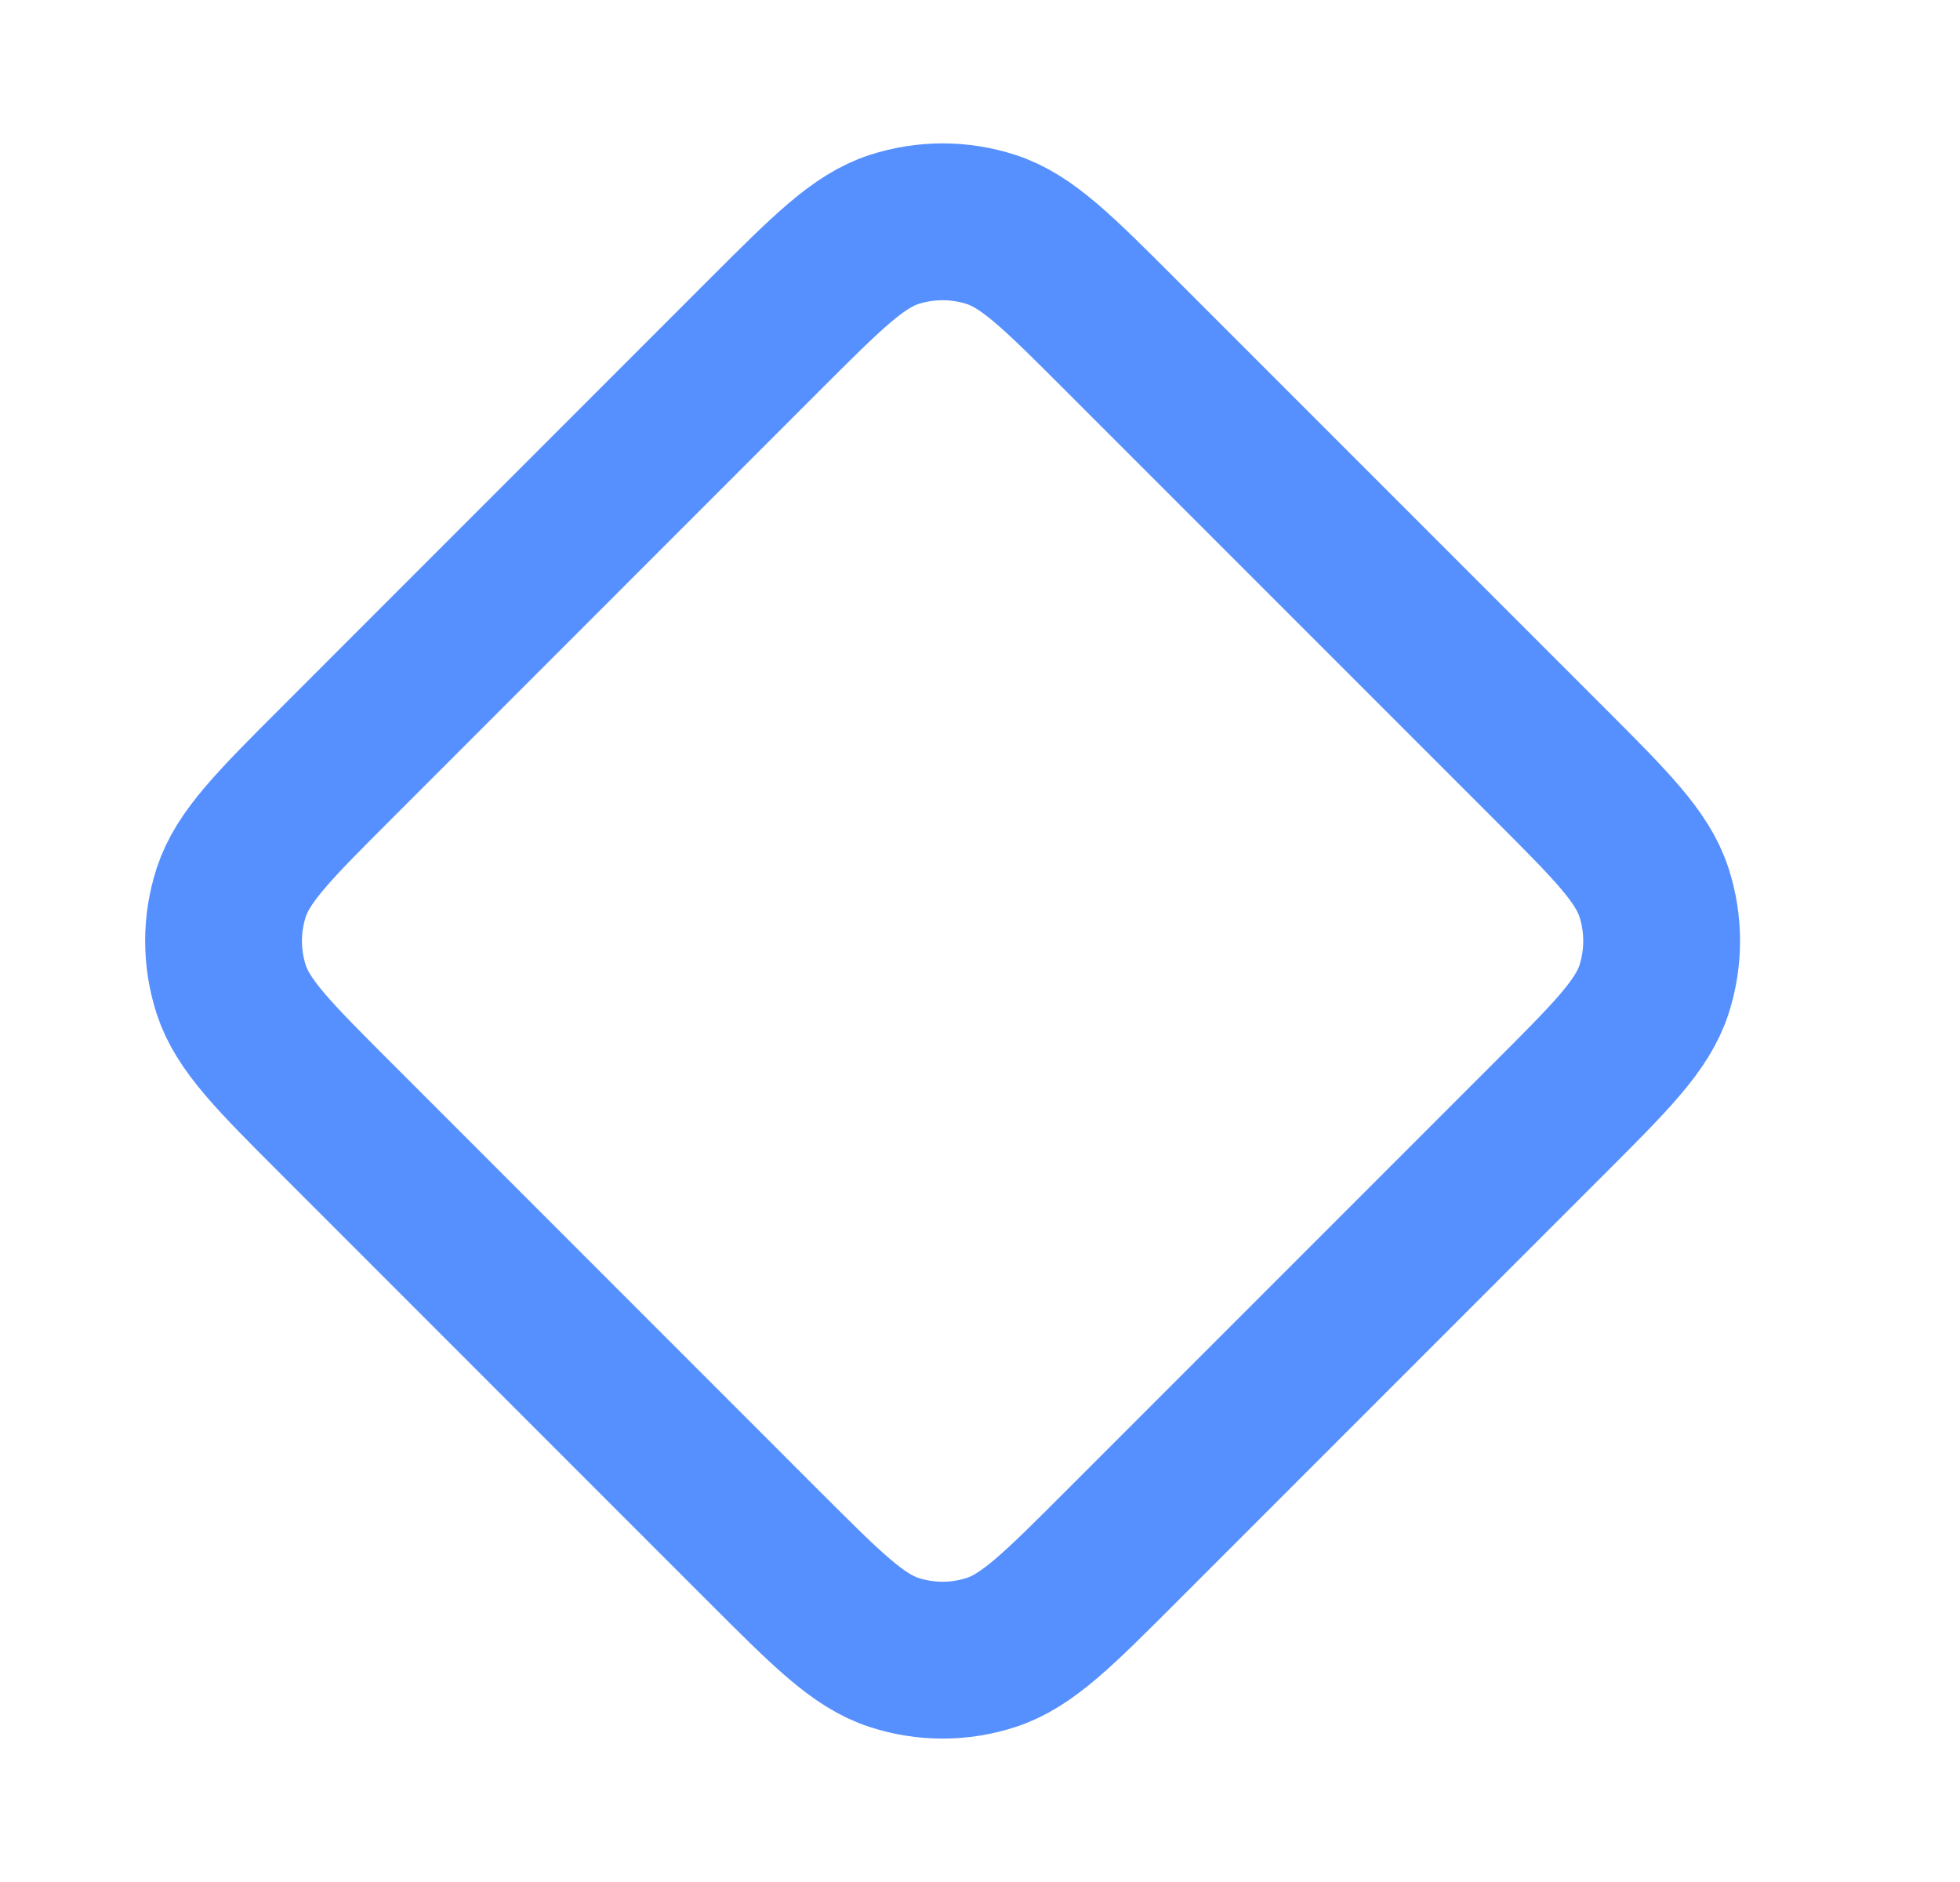
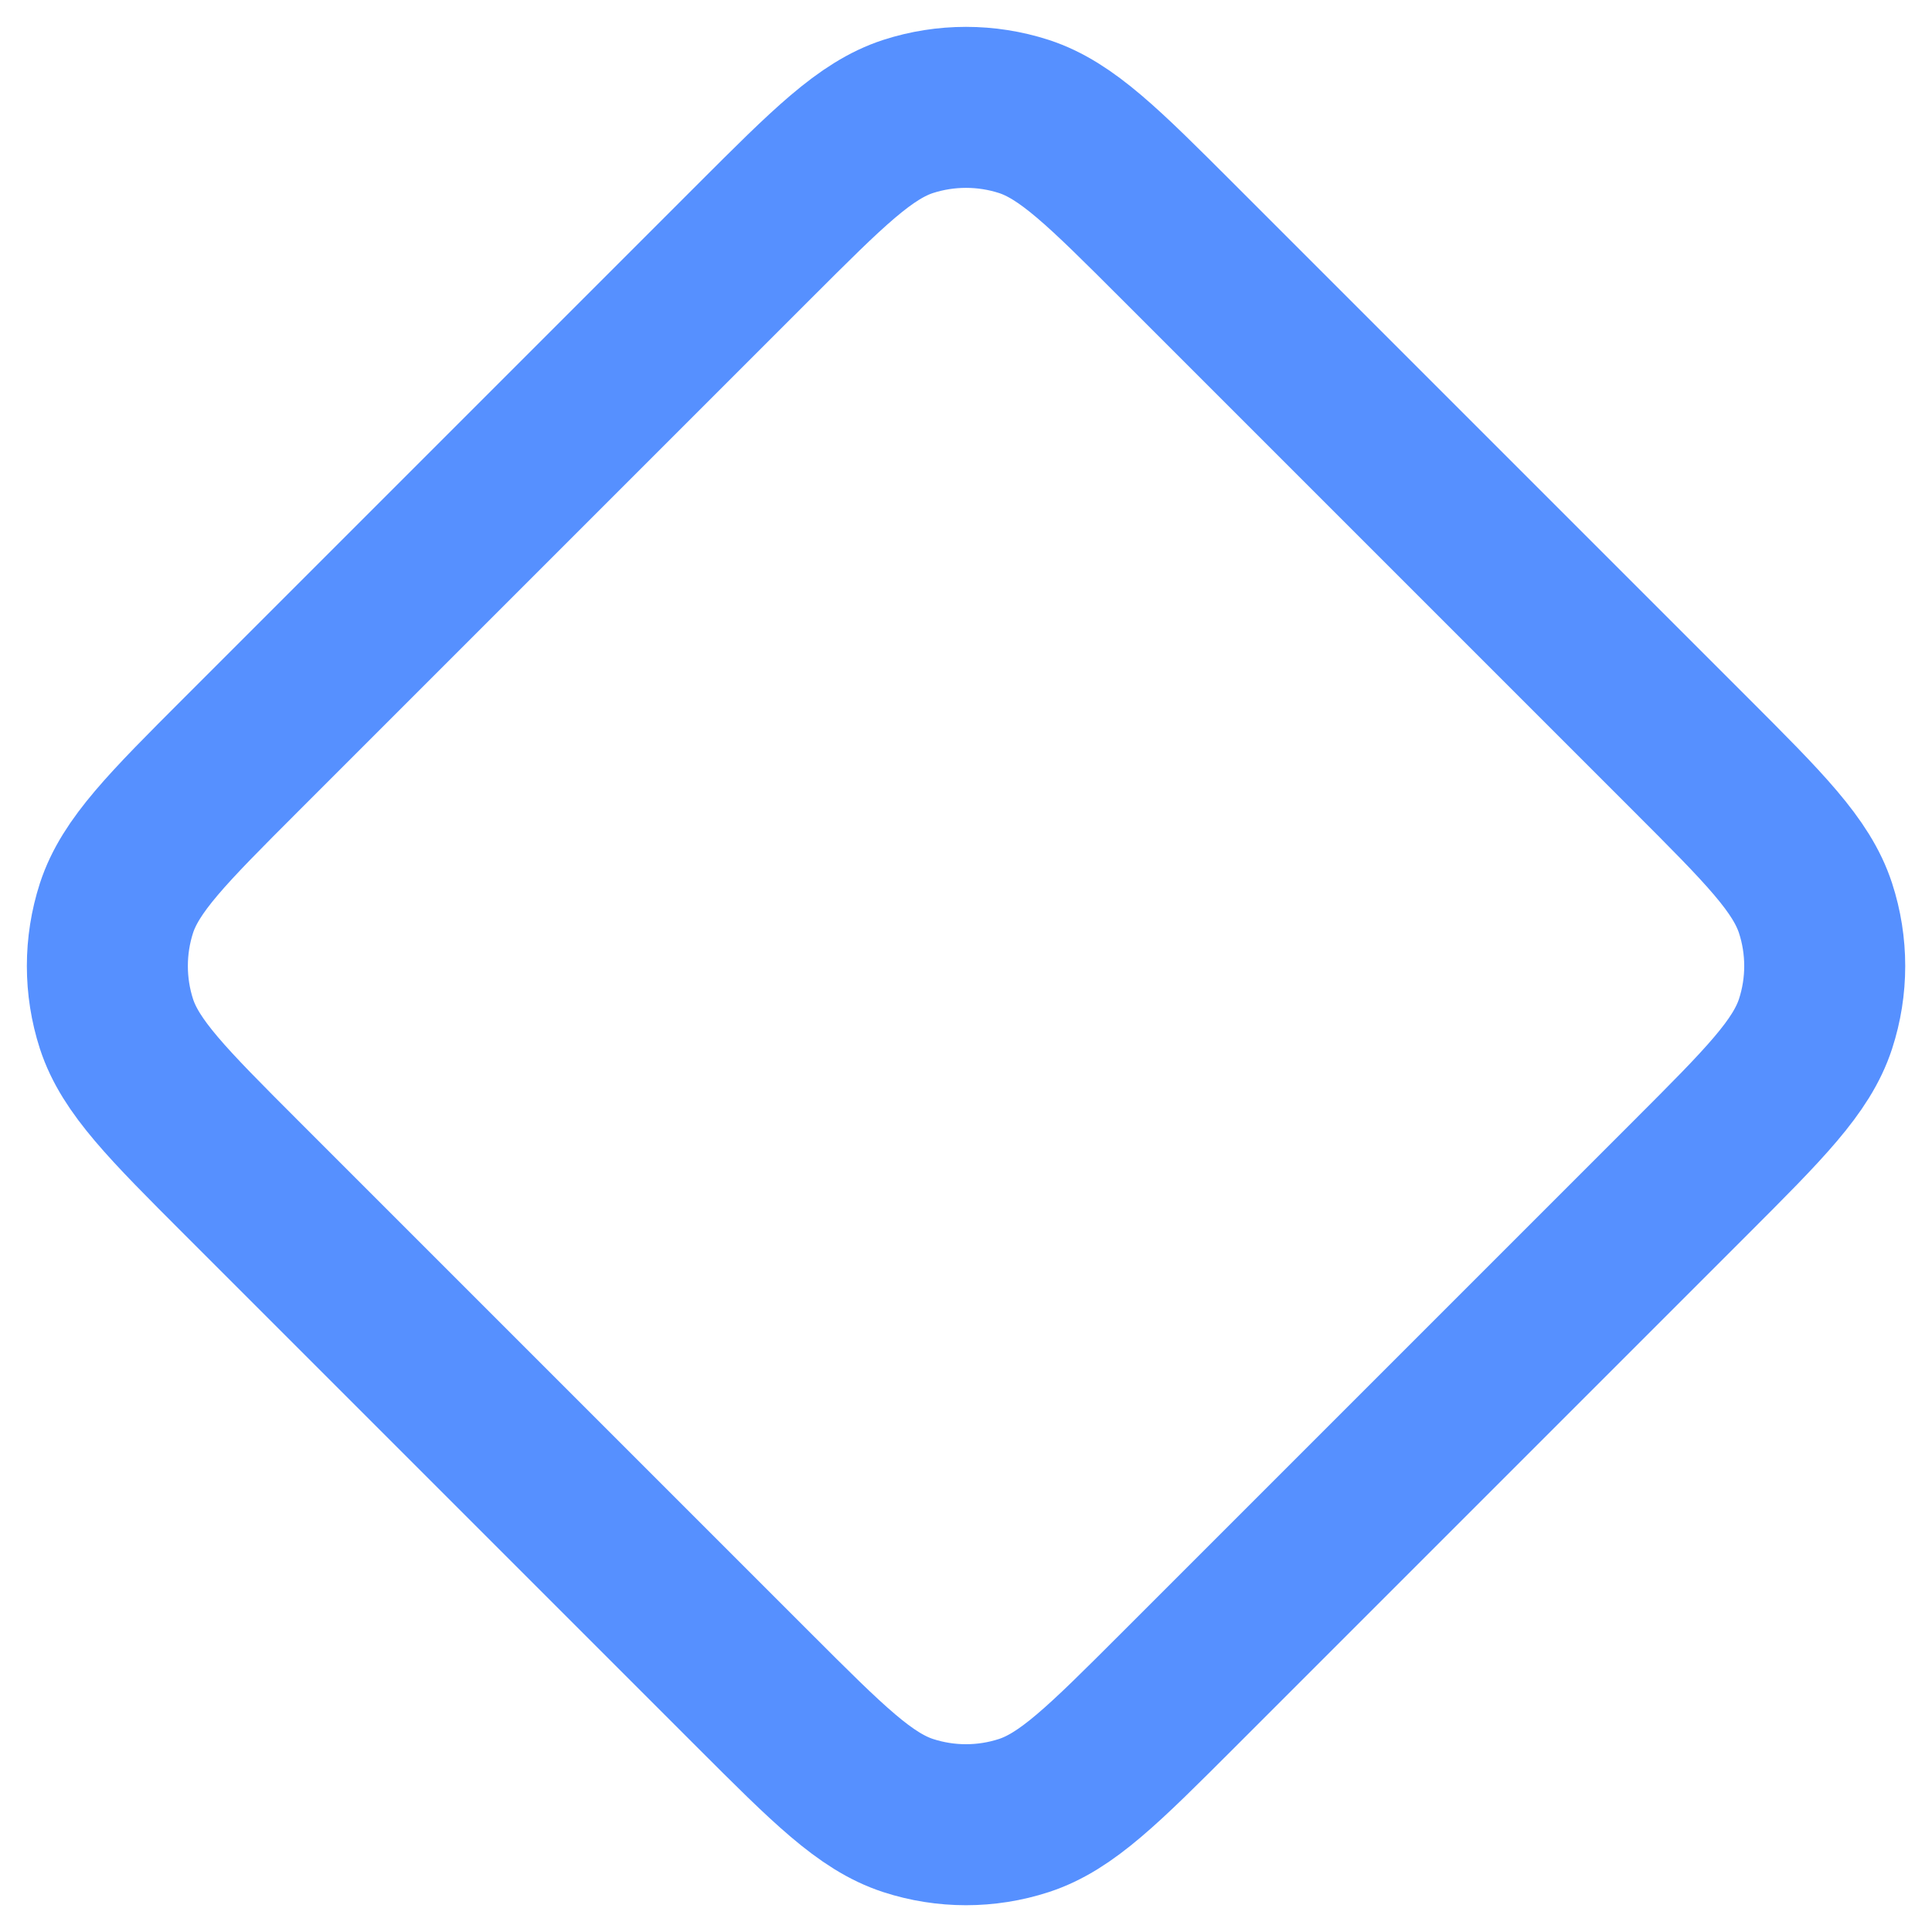
- <svg xmlns="http://www.w3.org/2000/svg" width="25" height="24" viewBox="0 0 25 24" fill="none">
-   <path d="M4.286 14.262C3.494 13.47 3.098 13.075 2.949 12.618C2.819 12.216 2.819 11.783 2.949 11.382C3.098 10.925 3.494 10.529 4.286 9.737L9.76 4.262C10.553 3.47 10.948 3.074 11.405 2.926C11.807 2.796 12.24 2.796 12.641 2.926C13.098 3.074 13.494 3.47 14.286 4.262L19.761 9.737C20.553 10.529 20.949 10.925 21.097 11.382C21.227 11.783 21.227 12.216 21.097 12.618C20.949 13.075 20.553 13.47 19.761 14.262L14.286 19.737C13.494 20.529 13.098 20.925 12.641 21.073C12.24 21.204 11.807 21.204 11.405 21.073C10.948 20.925 10.553 20.529 9.76 19.737L4.286 14.262Z" stroke="#5690FF" stroke-width="2" stroke-linecap="round" stroke-linejoin="round" />
+ <svg xmlns="http://www.w3.org/2000/svg" width="18" height="18" viewBox="0 0 18 18" fill="none">
+   <path d="M2.251 10.974C1.56 10.283 1.215 9.937 1.085 9.539C0.972 9.189 0.972 8.811 1.085 8.461C1.215 8.063 1.56 7.717 2.251 7.026L7.026 2.251C7.717 1.56 8.063 1.215 8.461 1.085C8.811 0.972 9.189 0.972 9.539 1.085C9.937 1.215 10.283 1.56 10.974 2.251L15.749 7.026C16.44 7.717 16.785 8.063 16.915 8.461C17.029 8.811 17.029 9.189 16.915 9.539C16.785 9.937 16.44 10.283 15.749 10.974L10.974 15.749C10.283 16.44 9.937 16.785 9.539 16.915C9.189 17.029 8.811 17.029 8.461 16.915C8.063 16.785 7.717 16.44 7.026 15.749L2.251 10.974Z" stroke="#5690FF" stroke-width="1.5" stroke-linecap="round" stroke-linejoin="round" />
</svg>
